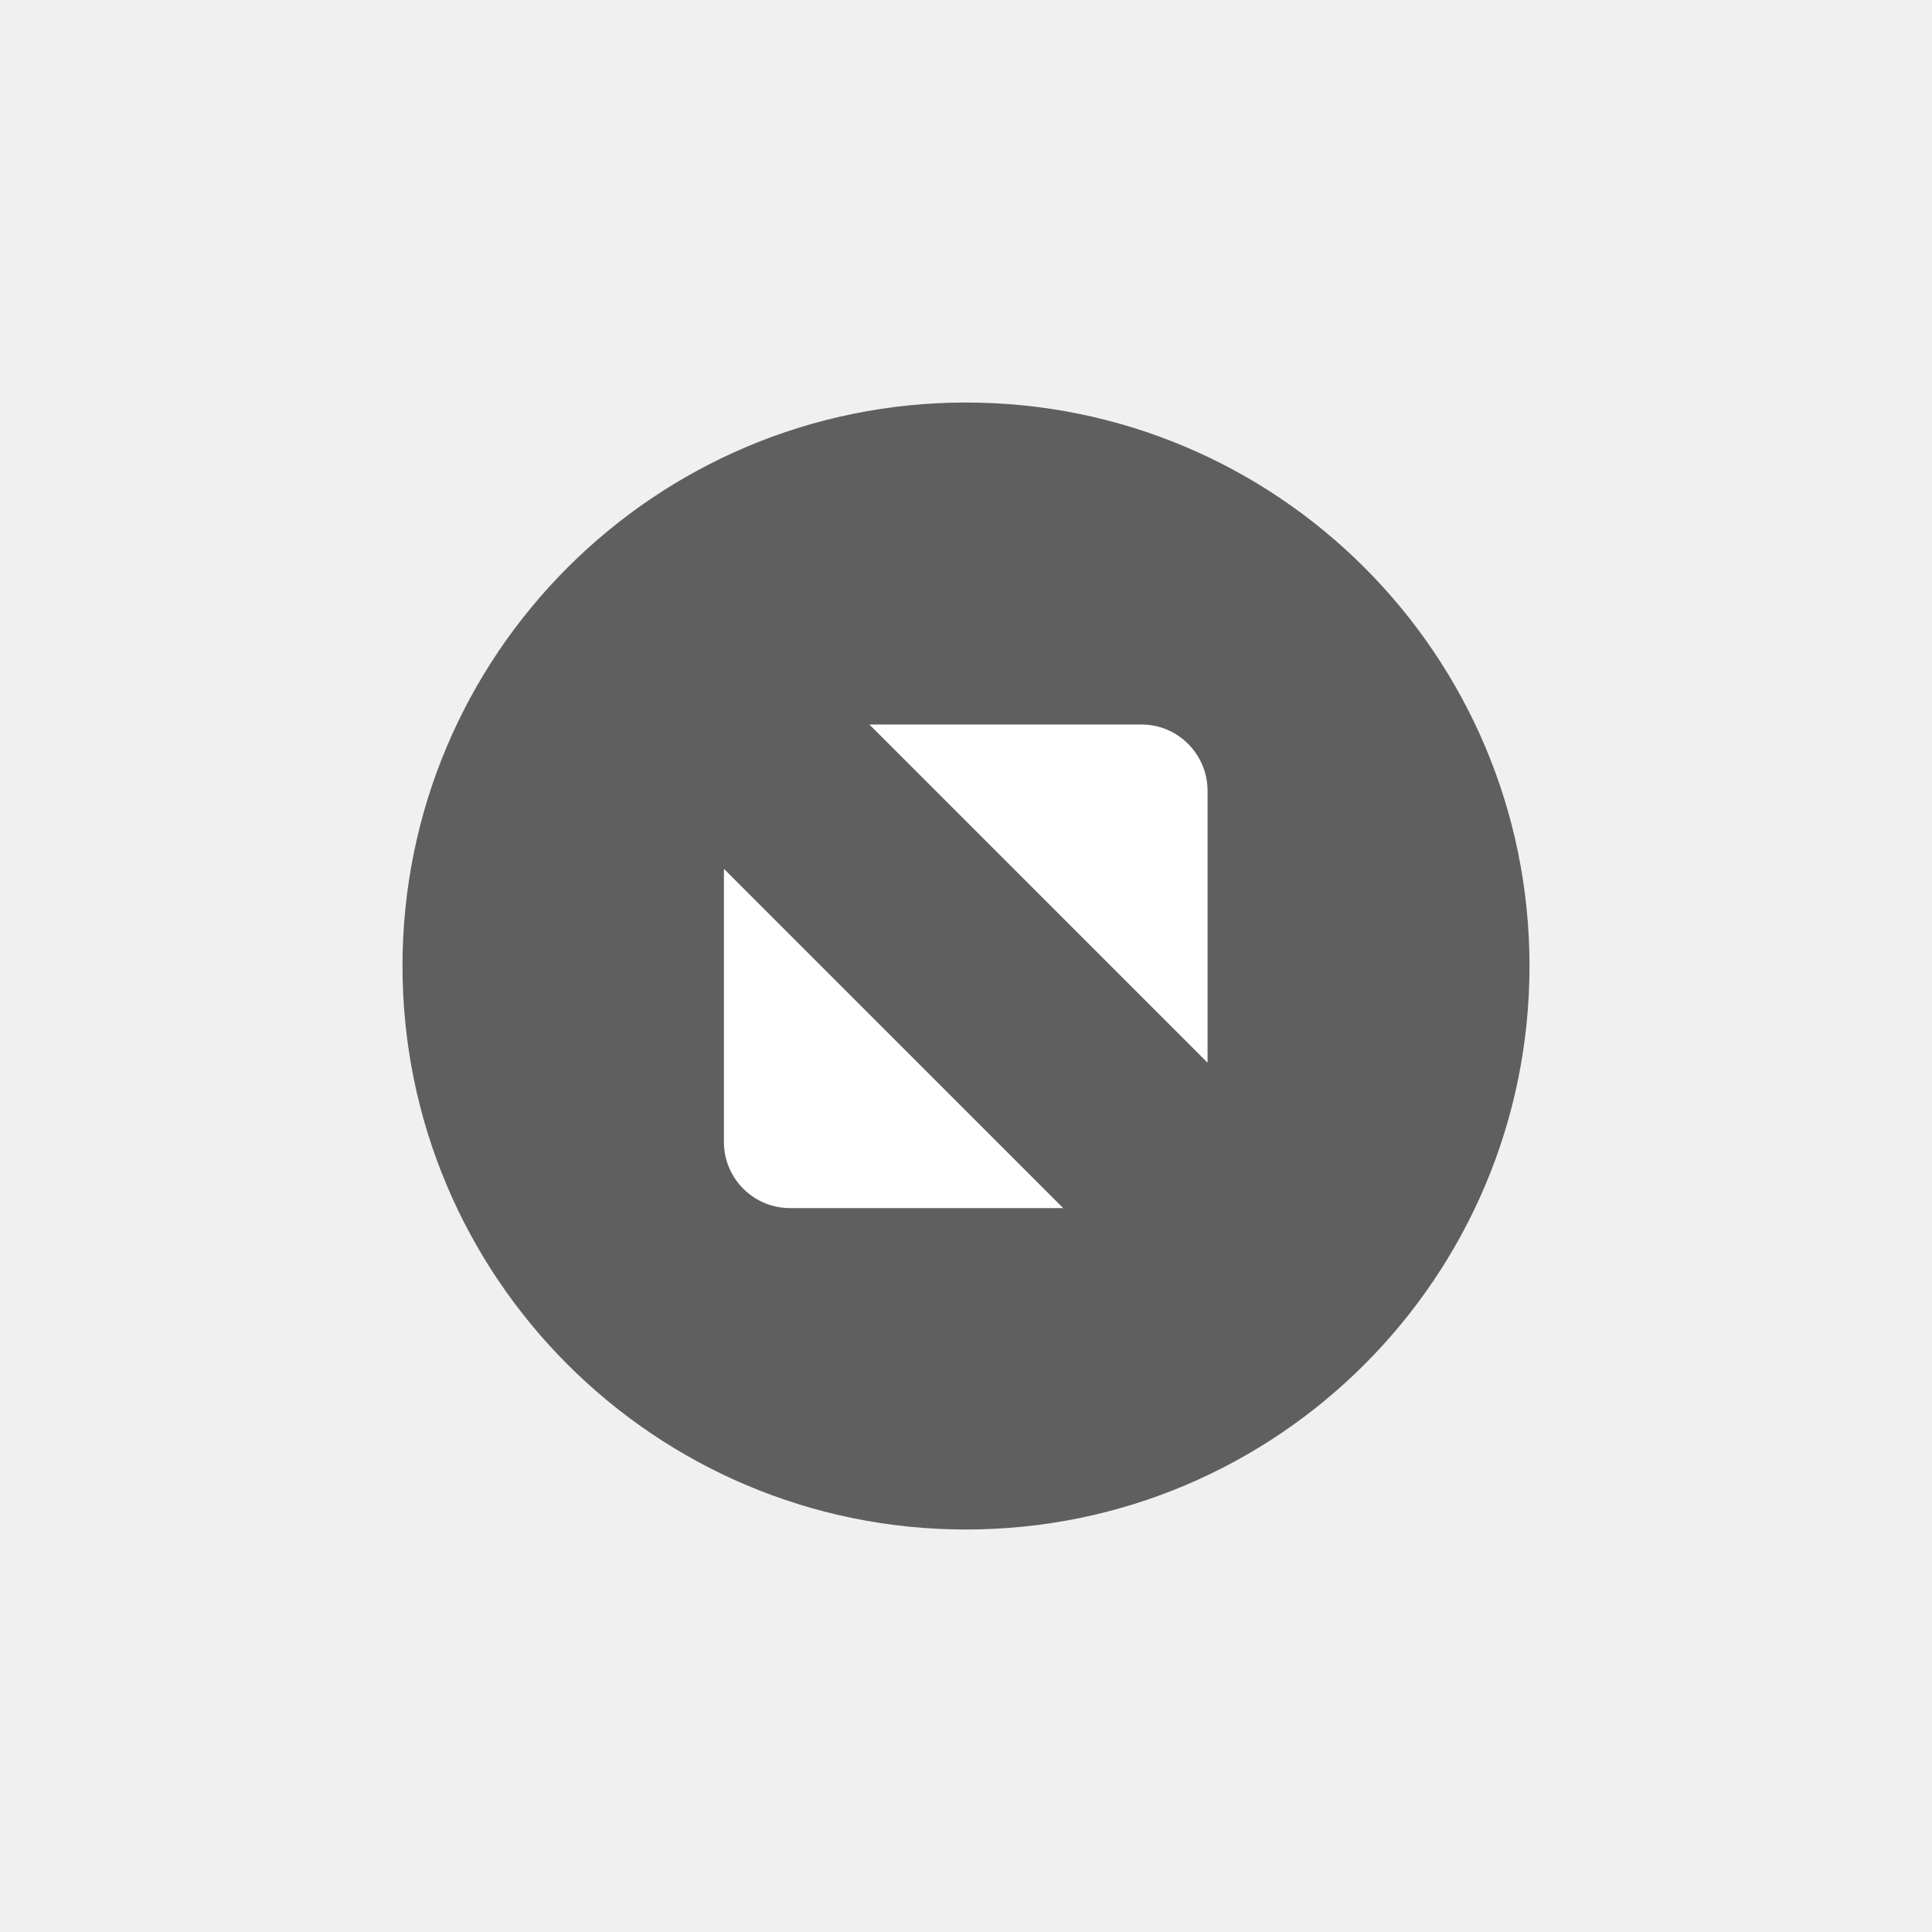
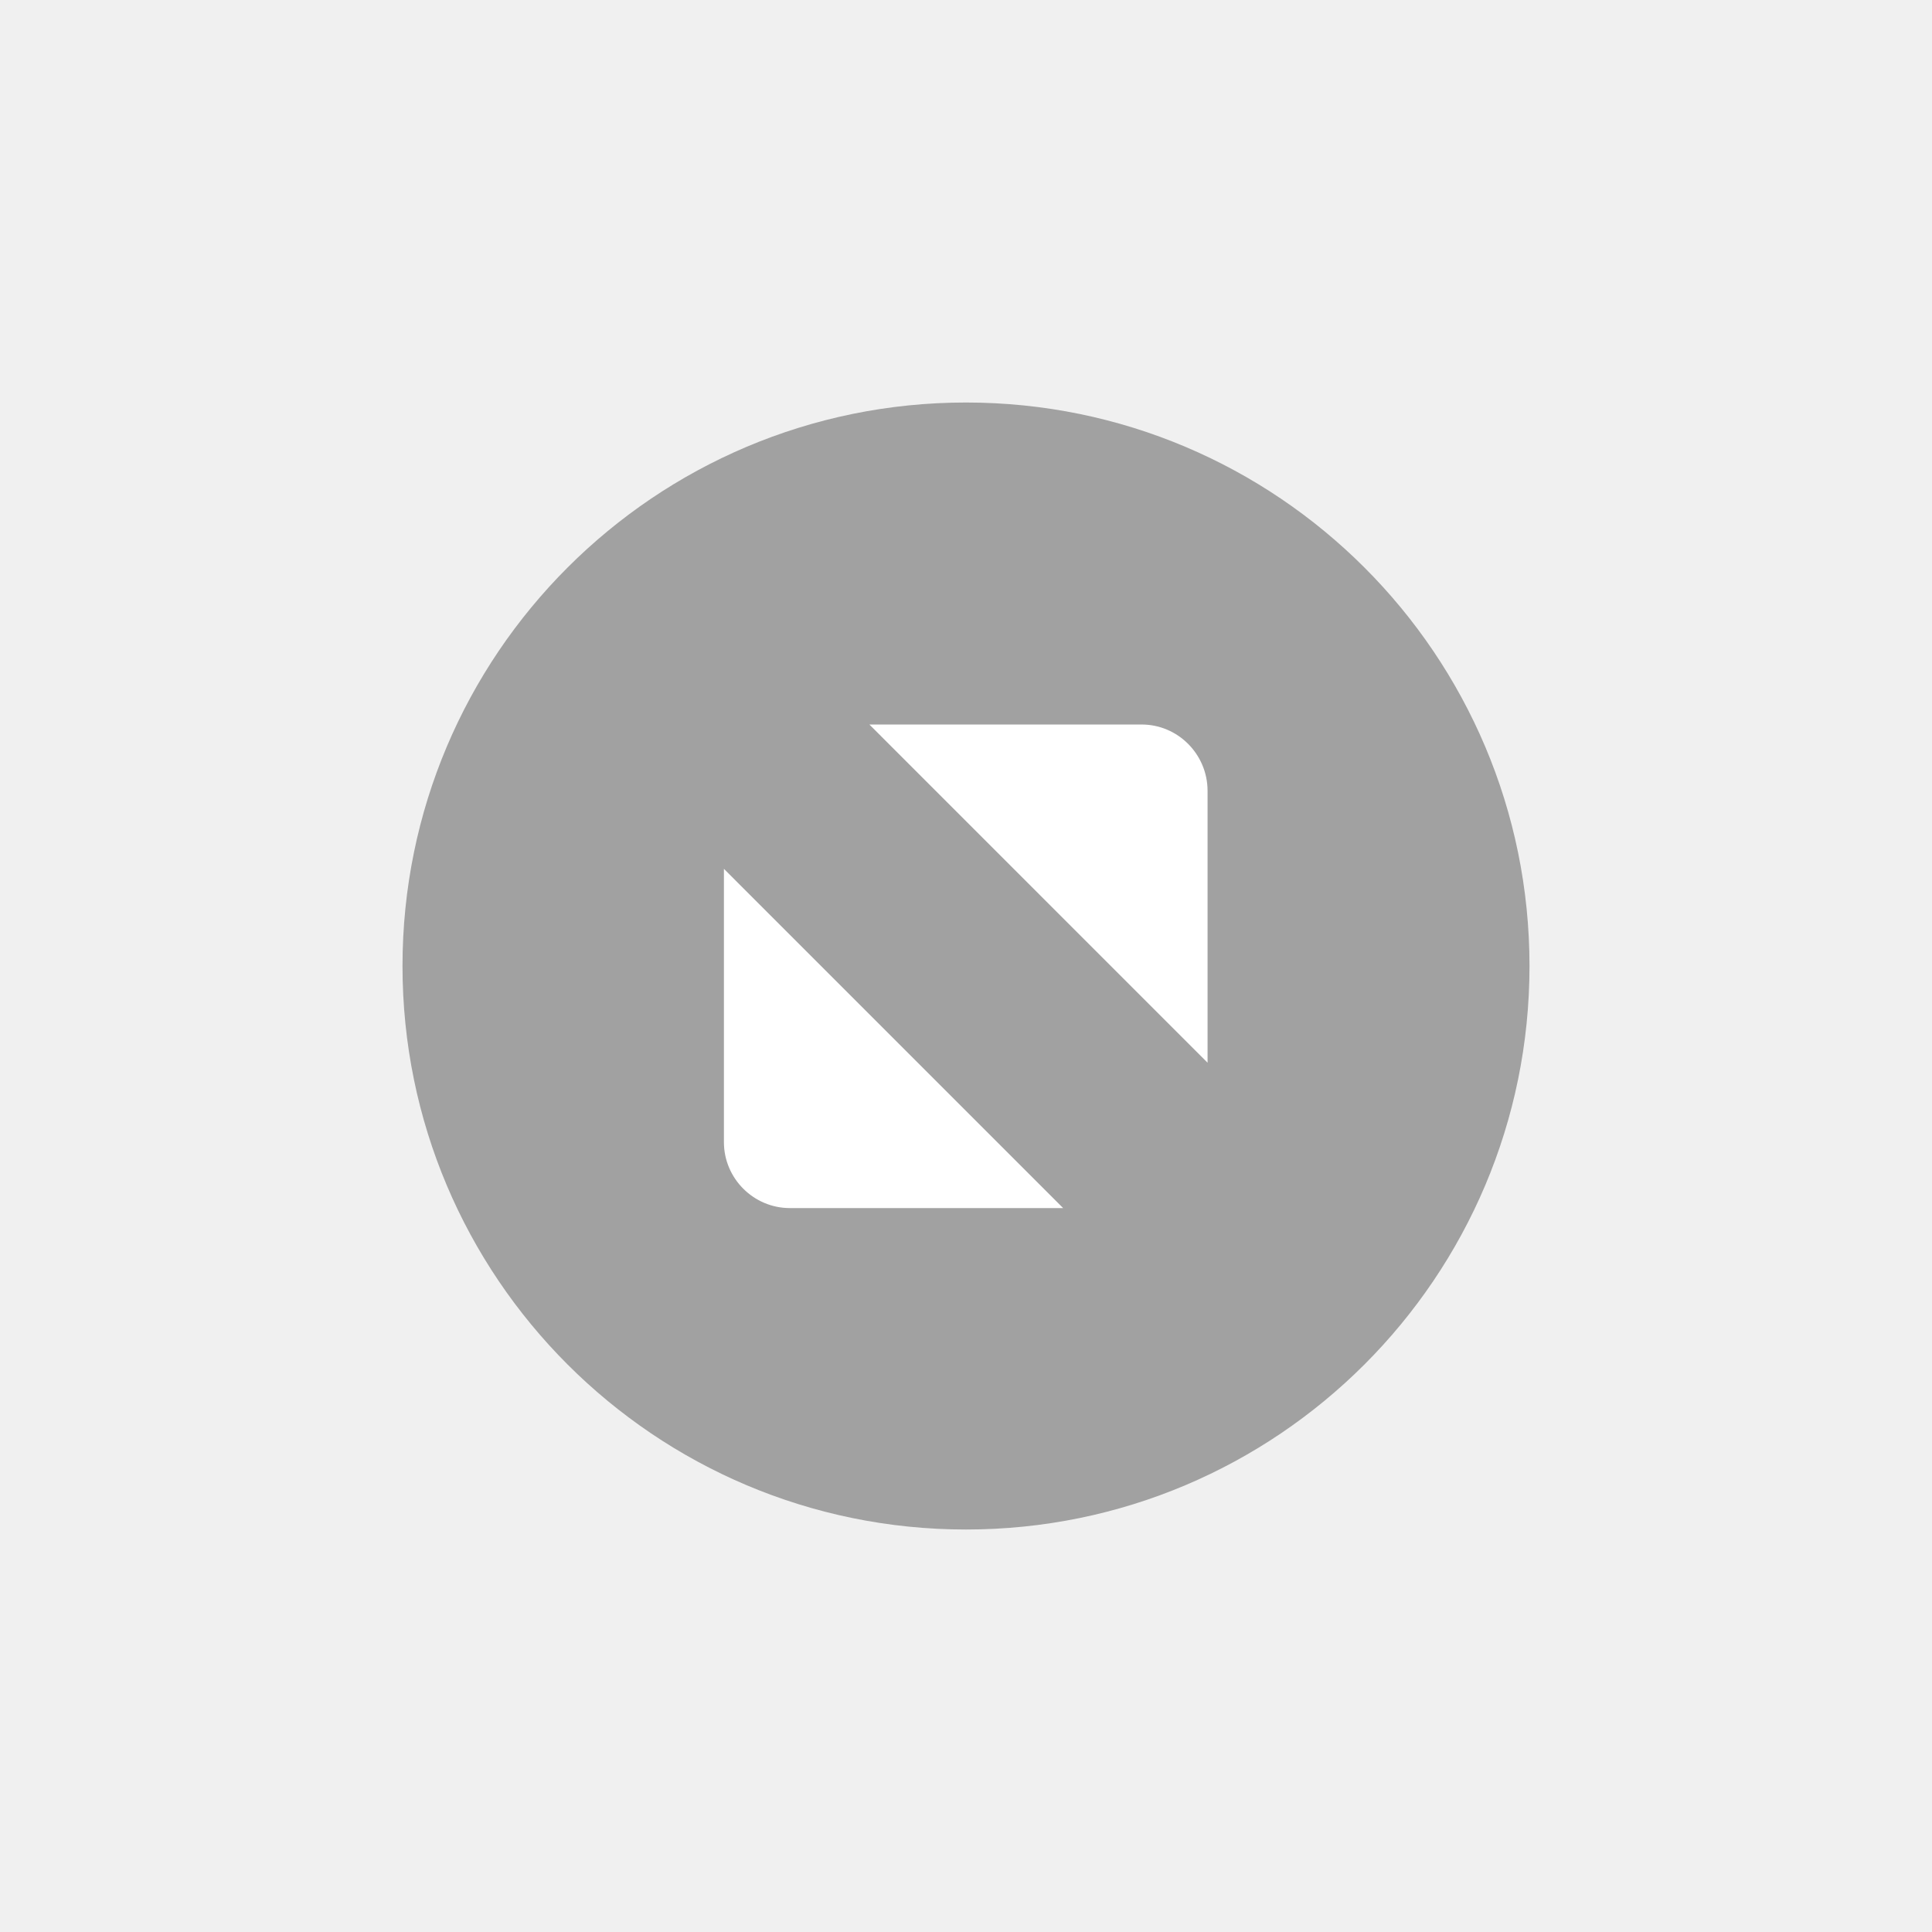
<svg xmlns="http://www.w3.org/2000/svg" xmlns:ns1="http://www.openswatchbook.org/uri/2009/osb" xmlns:xlink="http://www.w3.org/1999/xlink" width="24" height="24" id="svg4306" version="1.1" style="enable-background:new">
  <defs id="defs4308">
    <linearGradient id="selected_bg_color" ns1:paint="solid">
-       <stop style="stop-color:#5f5f5f;stop-opacity:1;" offset="0" id="stop4170" />
+       <stop style="stop-color:#a1a1a1;stop-opacity:1;" offset="0" id="stop4170" />
    </linearGradient>
    <linearGradient id="linearGradient3770">
      <stop style="stop-color:#000000;stop-opacity:0.628;" offset="0" id="stop3772" />
      <stop style="stop-color:#000000;stop-opacity:0.498;" offset="1" id="stop3774" />
    </linearGradient>
    <linearGradient id="linearGradient4882">
      <stop style="stop-color:#ffffff;stop-opacity:1;" offset="0" id="stop4884" />
      <stop style="stop-color:#ffffff;stop-opacity:0;" offset="1" id="stop4886" />
    </linearGradient>
    <linearGradient id="linearGradient3784-6">
      <stop style="stop-color:#ffffff;stop-opacity:0.216;" offset="0" id="stop3786-4" />
      <stop style="stop-color:#ffffff;stop-opacity:0;" offset="1" id="stop3788-6" />
    </linearGradient>
    <linearGradient id="linearGradient4892">
      <stop id="stop4894" offset="0" style="stop-color:#2f3a42;stop-opacity:1;" />
      <stop id="stop4896" offset="1" style="stop-color:#1d242a;stop-opacity:1;" />
    </linearGradient>
    <linearGradient id="linearGradient4882-4">
      <stop id="stop4884-9" offset="0" style="stop-color:#728495;stop-opacity:1;" />
      <stop id="stop4886-9" offset="1" style="stop-color:#617c95;stop-opacity:0;" />
    </linearGradient>
    <linearGradient xlink:href="#selected_bg_color" id="linearGradient4172" x1="1376" y1="248" x2="1376" y2="262" gradientUnits="userSpaceOnUse" />
  </defs>
  <g id="layer1" transform="translate(0,-1028.362)">
    <g style="display:inline" id="titlebutton-max-active-dark" transform="translate(-408,1218)">
      <g id="g4891-4-5-5" style="display:inline;opacity:1" transform="translate(-882,-432.6378)">
        <g transform="translate(-132,0)" style="display:inline;opacity:1" id="g4490-2-9-1-2-4-8">
          <g id="g4092-0-6-3-6-8-3-7" style="display:inline" transform="translate(58,0)">
            <circle r="7" cy="255" cx="1376" style="fill:url(#linearGradient4172);fill-opacity:1;stroke:none;stroke-width:0;stroke-linecap:butt;stroke-linejoin:miter;stroke-miterlimit:4;stroke-dasharray:none;stroke-dashoffset:0;stroke-opacity:1" id="path4068-7-6-5-1-6-6-0" />
          </g>
        </g>
        <g id="g4806-5-2-2-9" transform="translate(1294,247)" style="fill:#c0e3ff;fill-opacity:1">
          <g transform="translate(-81.0002,-967)" style="display:inline;fill:#c0e3ff;fill-opacity:1" id="layer9-78-2-0-0-8" />
          <g transform="translate(-81.0002,-967)" id="layer10-3-9-9-51-2" style="fill:#c0e3ff;fill-opacity:1" />
          <g transform="translate(-81.0002,-967)" id="layer11-19-7-6-4-7" style="fill:#c0e3ff;fill-opacity:1" />
          <g transform="translate(-81.0002,-967)" id="layer13-4-7-4-0-9" style="fill:#c0e3ff;fill-opacity:1" />
          <g transform="translate(-81.0002,-967)" id="layer14-8-9-7-6-0" style="fill:#c0e3ff;fill-opacity:1" />
          <g transform="translate(-81.0002,-967)" style="display:inline;fill:#c0e3ff;fill-opacity:1" id="layer15-5-4-2-4-4" />
          <g transform="translate(-81.0002,-967)" style="display:inline;fill:#c0e3ff;fill-opacity:1" id="g71291-1-4-6-4-2" />
          <g transform="translate(-81.0002,-967)" style="display:inline;fill:#c0e3ff;fill-opacity:1" id="g4953-7-0-8-22-2" />
          <g transform="translate(-81.0002,-967)" style="display:inline;fill:#c0e3ff;fill-opacity:1" id="layer12-3-7-2-3-1">
            <path d="m 87.8,972 3.382,0 c 0.45,0 0.816,0.368 0.819,0.819 l 0,3.382 z m 2.407,6.007 -3.395,0 c -0.45,0 -0.819,-0.368 -0.819,-0.819 l 0,-3.395 4.214,4.214" style="fill:#ffffff;fill-opacity:1;fill-rule:evenodd;stroke:none" id="path4293-4-9-0-2" />
          </g>
        </g>
      </g>
      <rect y="-185.638" x="412" height="16" width="16" id="rect17883-79-3-0" style="display:inline;opacity:1;fill:none;fill-opacity:1;stroke:none;stroke-width:1;stroke-linecap:butt;stroke-linejoin:miter;stroke-miterlimit:4;stroke-dasharray:none;stroke-dashoffset:0;stroke-opacity:0" />
    </g>
  </g>
</svg>
